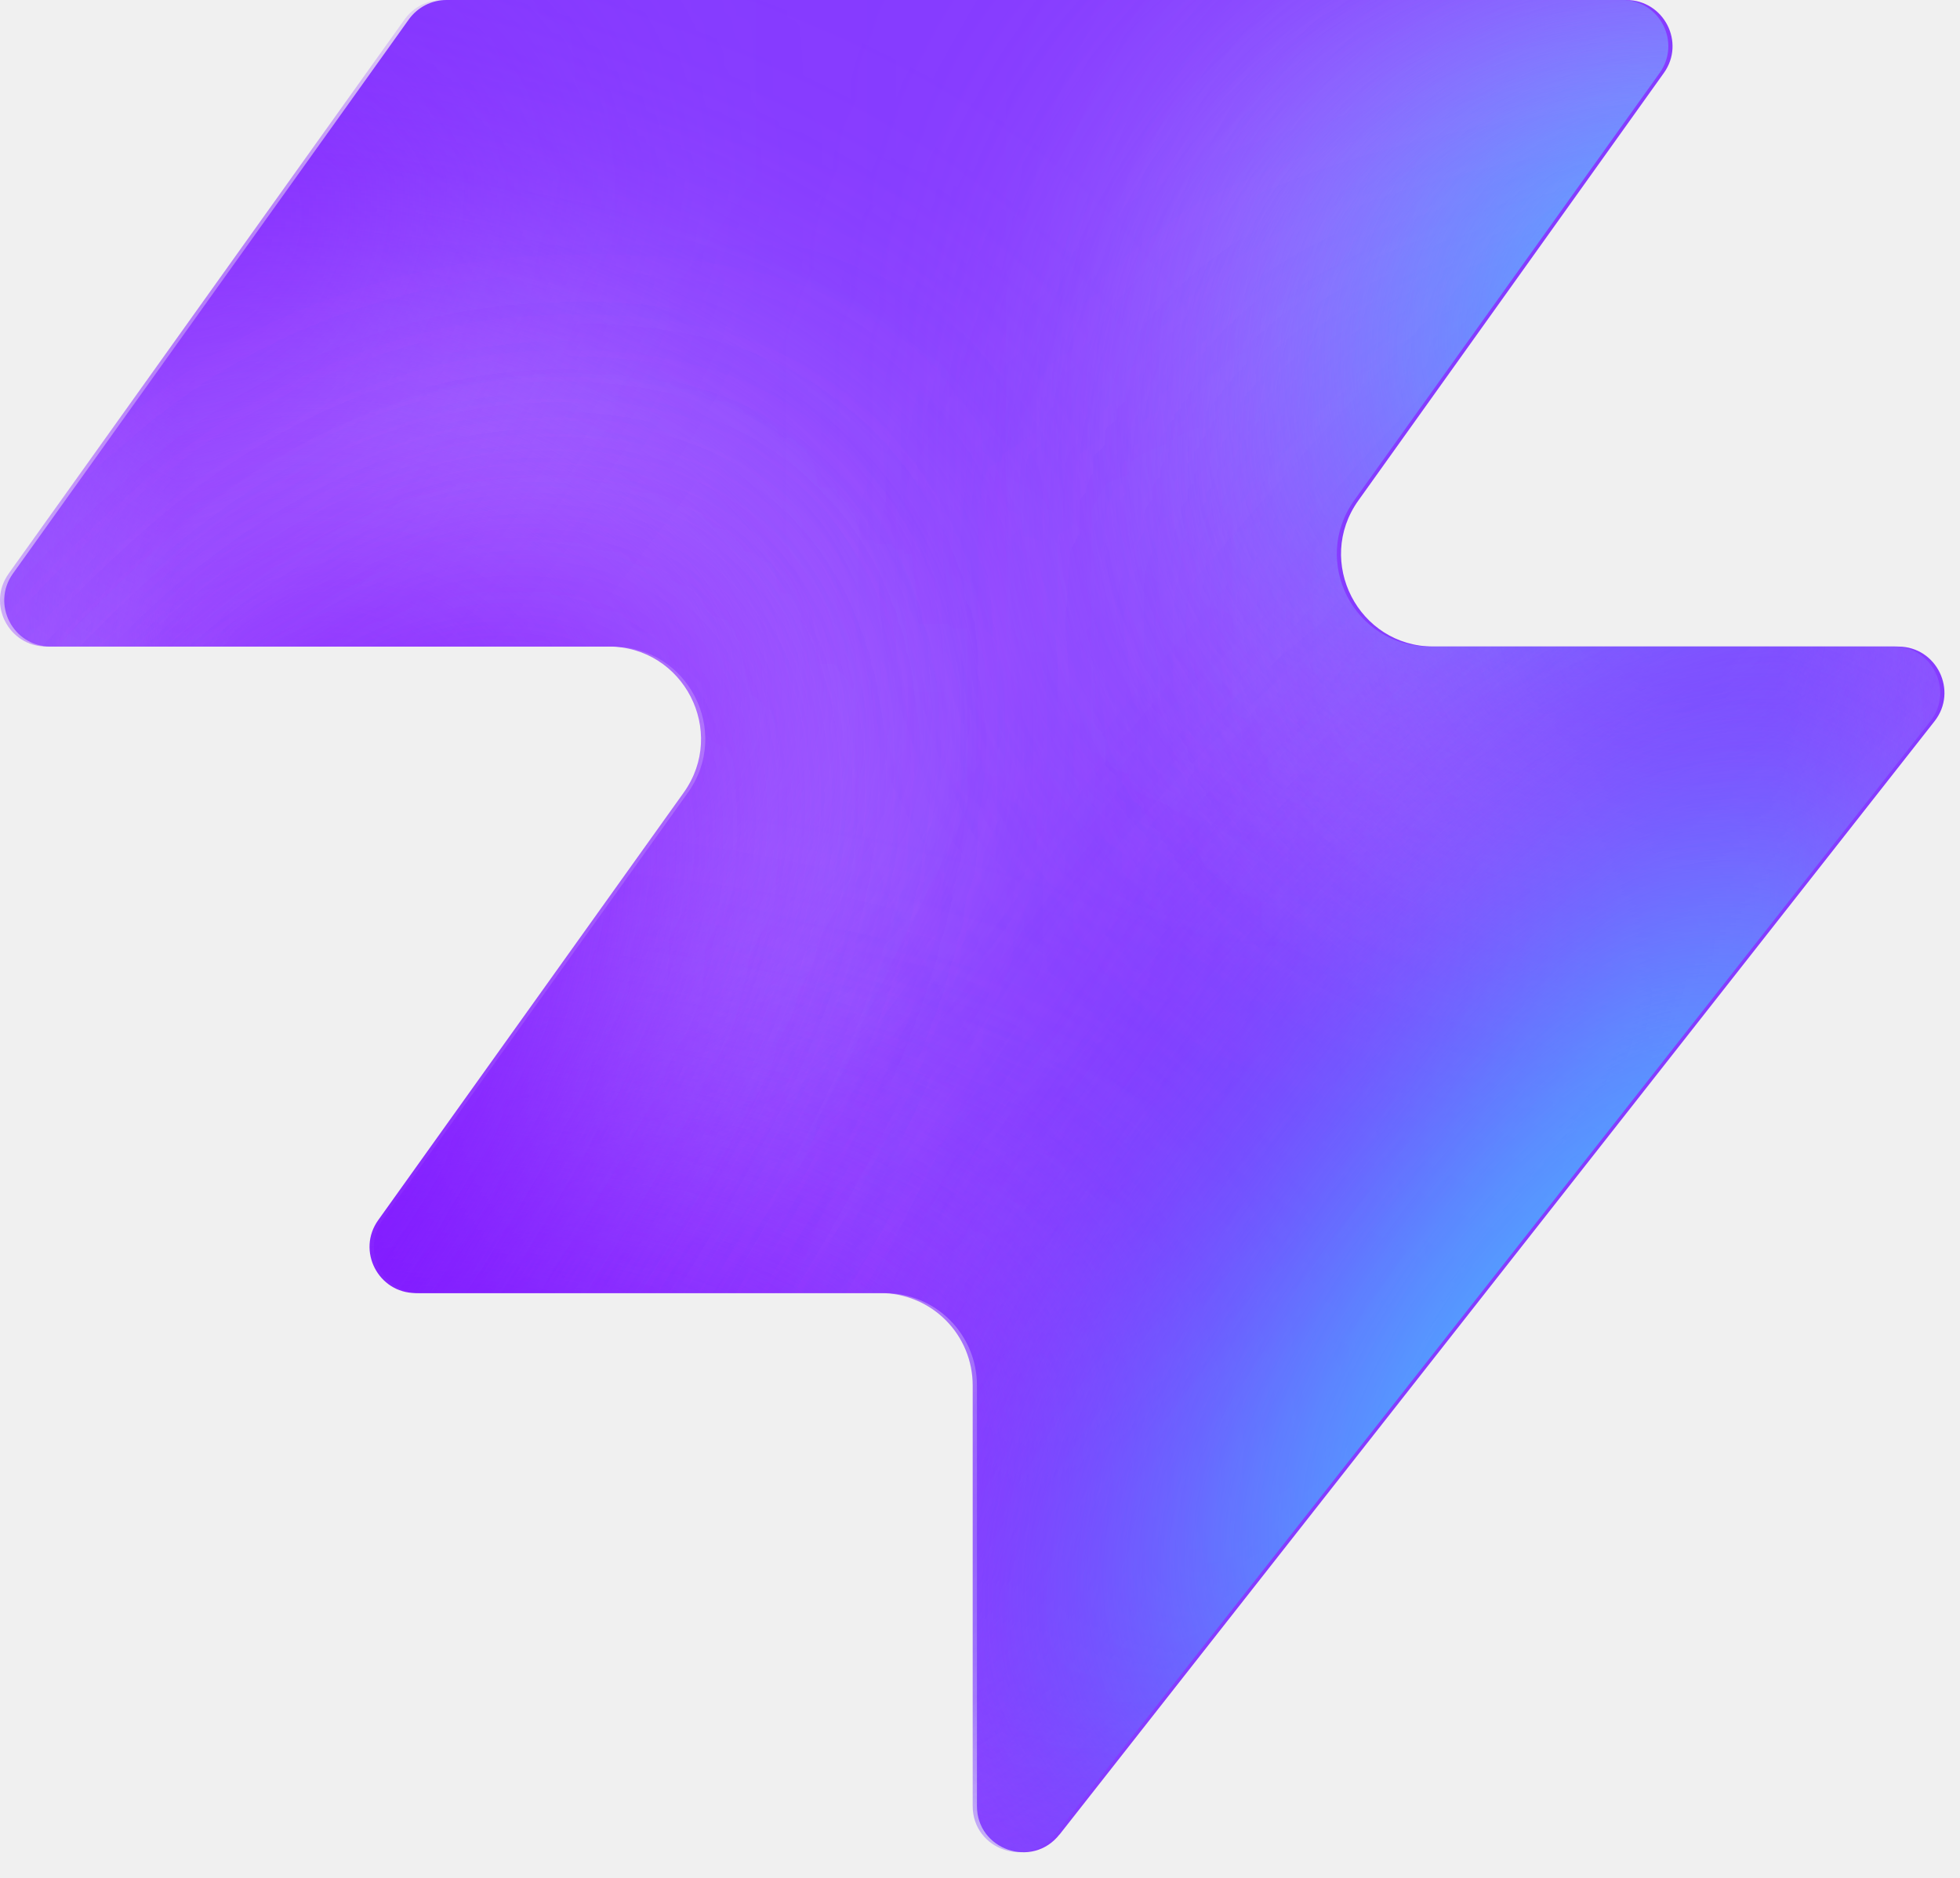
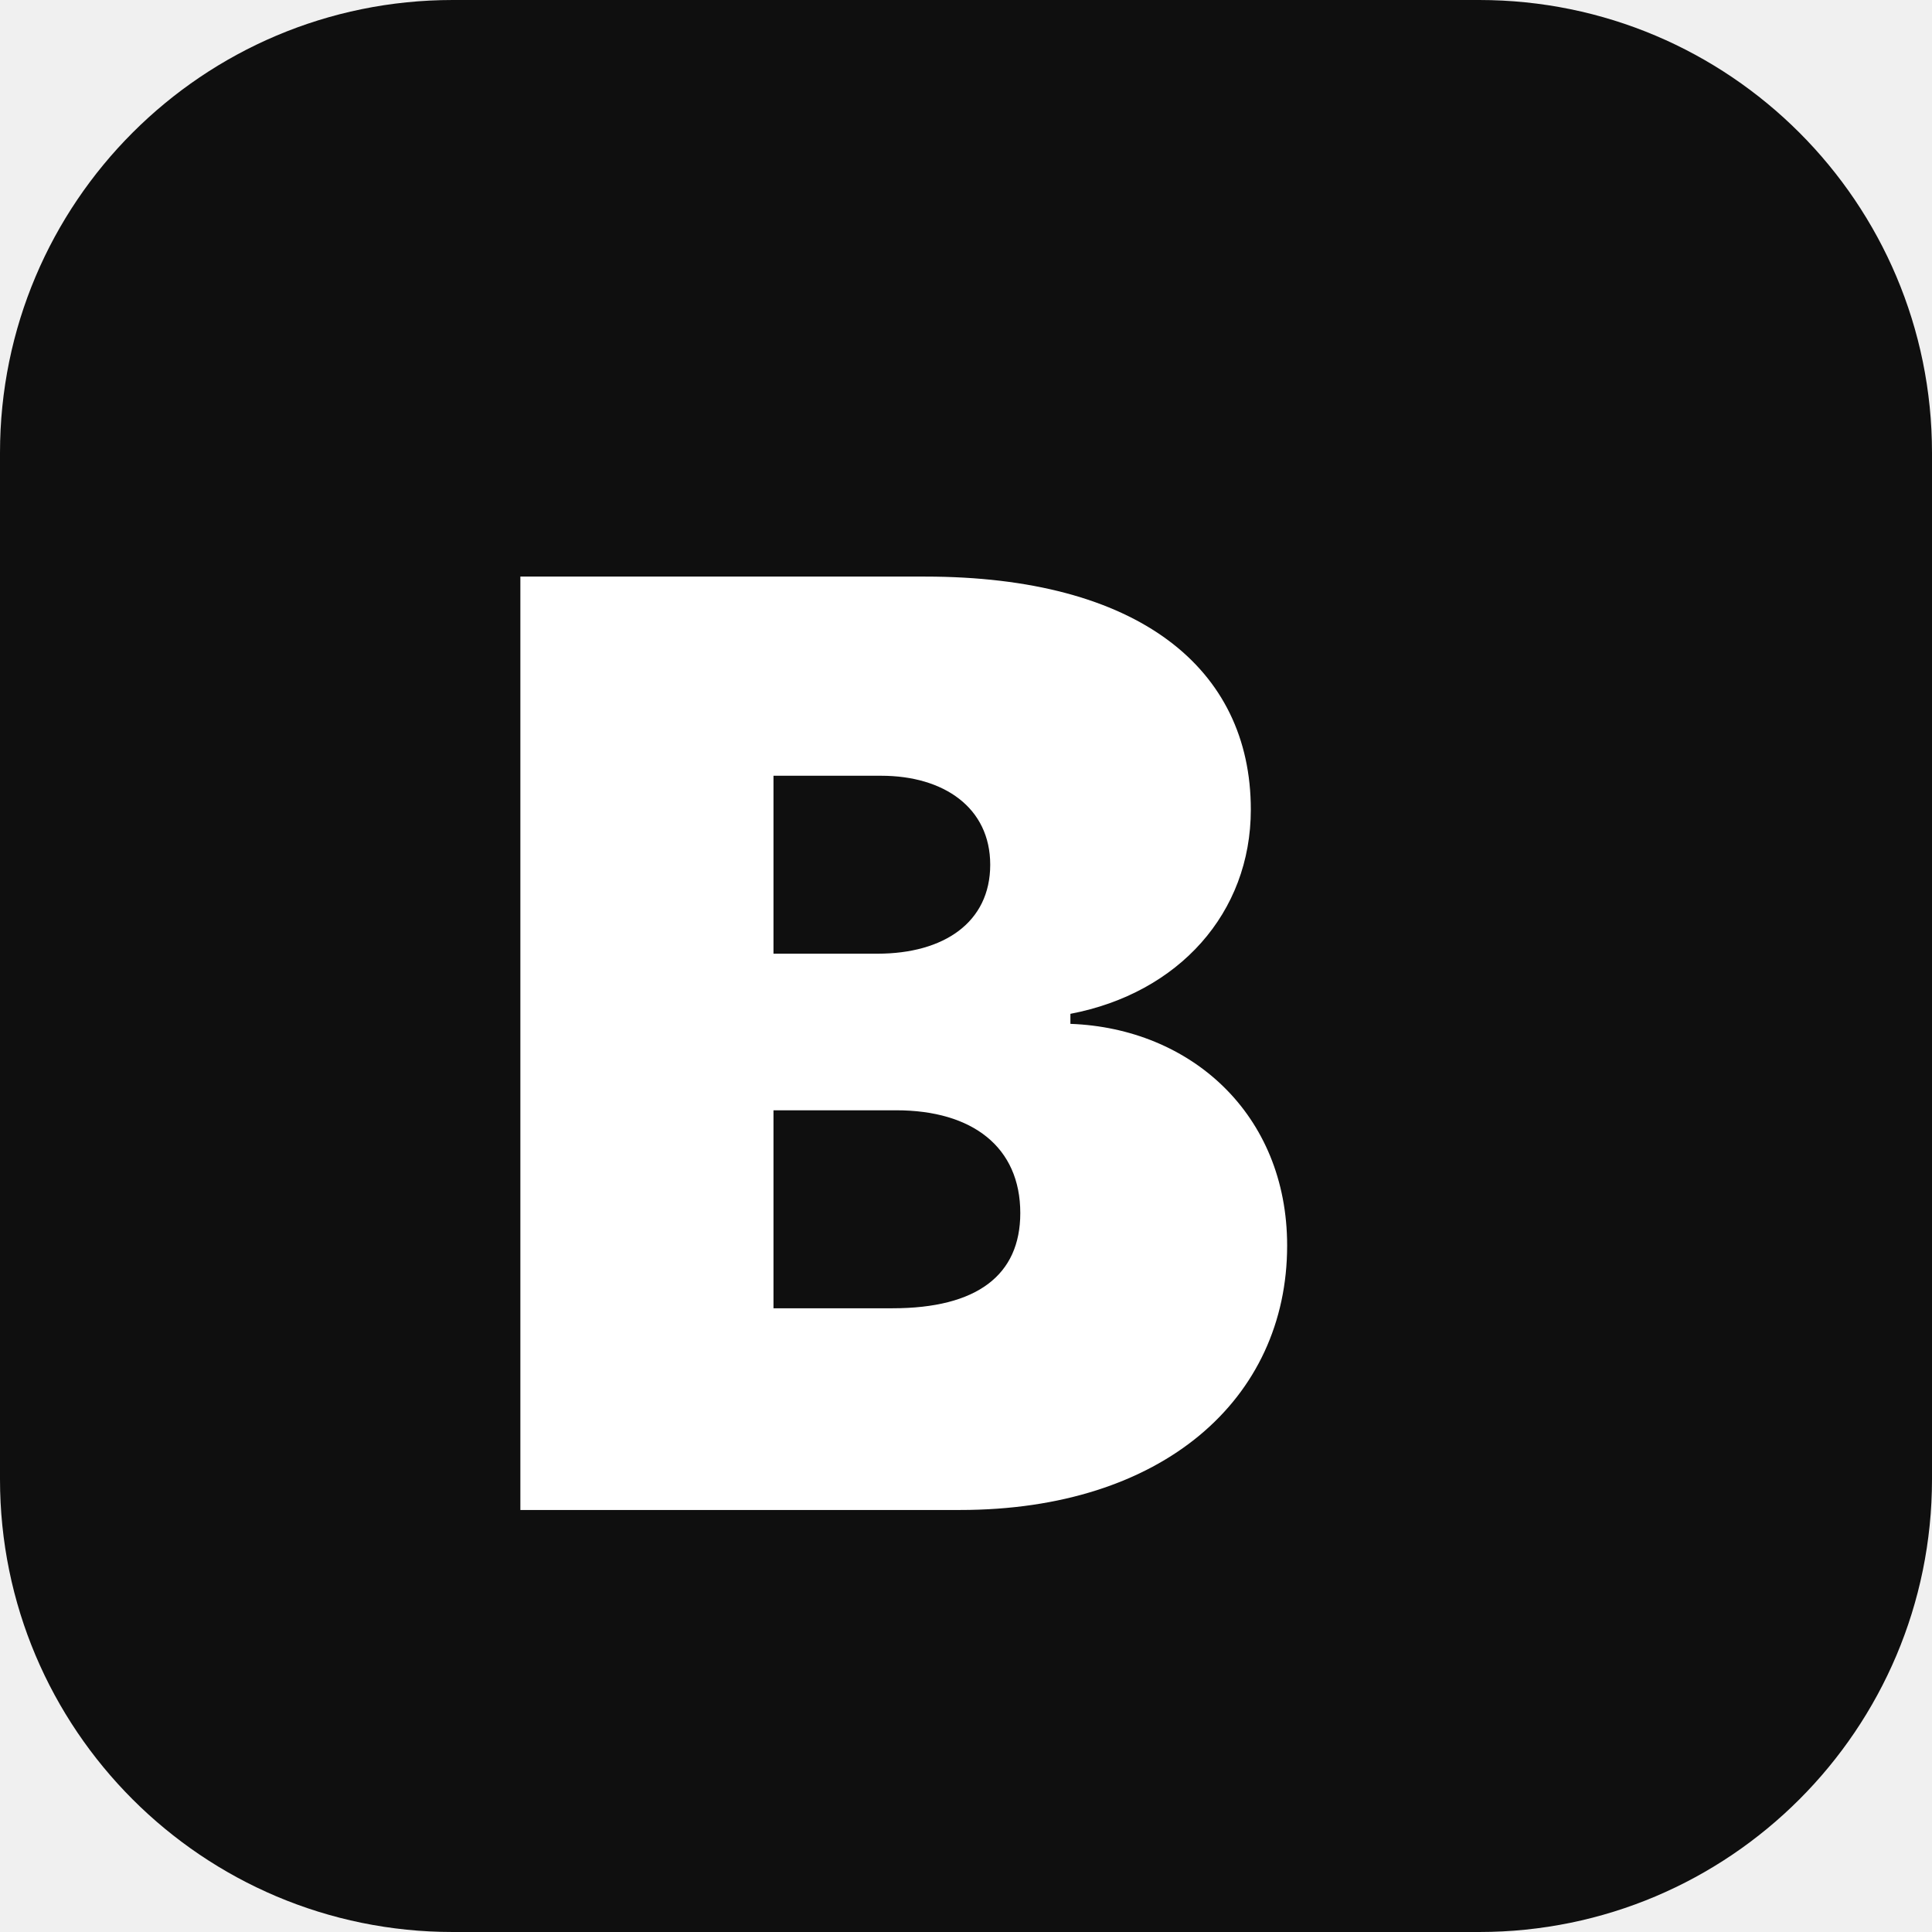
- <svg xmlns="http://www.w3.org/2000/svg" width="48" height="46" fill="none" viewBox="0 0 48 46">
-   <path fill="#863bff" d="M25.946 44.938c-.664.845-2.021.375-2.021-.698V33.937a2.26 2.26 0 0 0-2.262-2.262H10.287c-.92 0-1.456-1.04-.92-1.788l7.48-10.471c1.07-1.497 0-3.578-1.842-3.578H1.237c-.92 0-1.456-1.04-.92-1.788L10.013.474c.214-.297.556-.474.92-.474h28.894c.92 0 1.456 1.04.92 1.788l-7.48 10.471c-1.07 1.498 0 3.579 1.842 3.579h11.377c.943 0 1.473 1.088.89 1.83L25.947 44.94z" style="fill:#863bff;fill:color(display-p3 .525 .23 1);fill-opacity:1" />
-   <mask id="a" width="48" height="46" x="0" y="0" maskUnits="userSpaceOnUse" style="mask-type:alpha">
-     <path fill="#000" d="M25.842 44.938c-.664.844-2.021.375-2.021-.698V33.937a2.26 2.26 0 0 0-2.262-2.262H10.183c-.92 0-1.456-1.04-.92-1.788l7.48-10.471c1.07-1.498 0-3.579-1.842-3.579H1.133c-.92 0-1.456-1.04-.92-1.787L9.91.473c.214-.297.556-.474.92-.474h28.894c.92 0 1.456 1.04.92 1.788l-7.48 10.471c-1.07 1.498 0 3.578 1.842 3.578h11.377c.943 0 1.473 1.088.89 1.832L25.843 44.94z" style="fill:#000;fill-opacity:1" />
-   </mask>
-   <g mask="url(#a)">
-     <g filter="url(#b)">
-       <ellipse cx="5.508" cy="14.704" fill="#ede6ff" rx="5.508" ry="14.704" style="fill:#ede6ff;fill:color(display-p3 .927 .903 1);fill-opacity:1" transform="matrix(.00324 1 1 -.00324 -4.47 31.516)" />
-     </g>
-     <g filter="url(#c)">
-       <ellipse cx="10.399" cy="29.851" fill="#ede6ff" rx="10.399" ry="29.851" style="fill:#ede6ff;fill:color(display-p3 .927 .903 1);fill-opacity:1" transform="matrix(.00324 1 1 -.00324 -39.328 7.883)" />
-     </g>
-     <g filter="url(#d)">
-       <ellipse cx="5.508" cy="30.487" fill="#7e14ff" rx="5.508" ry="30.487" style="fill:#7e14ff;fill:color(display-p3 .492 .077 1);fill-opacity:1" transform="rotate(89.814 -25.913 -14.639)scale(1 -1)" />
-     </g>
-     <g filter="url(#e)">
-       <ellipse cx="5.508" cy="30.599" fill="#7e14ff" rx="5.508" ry="30.599" style="fill:#7e14ff;fill:color(display-p3 .492 .077 1);fill-opacity:1" transform="rotate(89.814 -32.644 -3.334)scale(1 -1)" />
-     </g>
-     <g filter="url(#f)">
-       <ellipse cx="5.508" cy="30.599" fill="#7e14ff" rx="5.508" ry="30.599" style="fill:#7e14ff;fill:color(display-p3 .492 .077 1);fill-opacity:1" transform="matrix(.00324 1 1 -.00324 -34.34 30.47)" />
-     </g>
-     <g filter="url(#g)">
-       <ellipse cx="14.072" cy="22.078" fill="#ede6ff" rx="14.072" ry="22.078" style="fill:#ede6ff;fill:color(display-p3 .927 .903 1);fill-opacity:1" transform="rotate(93.35 24.506 48.493)scale(-1 1)" />
-     </g>
-     <g filter="url(#h)">
-       <ellipse cx="3.47" cy="21.501" fill="#7e14ff" rx="3.47" ry="21.501" style="fill:#7e14ff;fill:color(display-p3 .492 .077 1);fill-opacity:1" transform="rotate(89.009 28.708 47.59)scale(-1 1)" />
-     </g>
-     <g filter="url(#i)">
-       <ellipse cx="3.47" cy="21.501" fill="#7e14ff" rx="3.47" ry="21.501" style="fill:#7e14ff;fill:color(display-p3 .492 .077 1);fill-opacity:1" transform="rotate(89.009 28.708 47.59)scale(-1 1)" />
-     </g>
-     <g filter="url(#j)">
-       <ellipse cx=".387" cy="8.972" fill="#7e14ff" rx="4.407" ry="29.108" style="fill:#7e14ff;fill:color(display-p3 .492 .077 1);fill-opacity:1" transform="rotate(39.51 .387 8.972)" />
-     </g>
-     <g filter="url(#k)">
-       <ellipse cx="47.523" cy="-6.092" fill="#7e14ff" rx="4.407" ry="29.108" style="fill:#7e14ff;fill:color(display-p3 .492 .077 1);fill-opacity:1" transform="rotate(37.892 47.523 -6.092)" />
-     </g>
-     <g filter="url(#l)">
-       <ellipse cx="41.412" cy="6.333" fill="#47bfff" rx="5.971" ry="9.665" style="fill:#47bfff;fill:color(display-p3 .28 .748 1);fill-opacity:1" transform="rotate(37.892 41.412 6.333)" />
-     </g>
-     <g filter="url(#m)">
-       <ellipse cx="-1.879" cy="38.332" fill="#7e14ff" rx="4.407" ry="29.108" style="fill:#7e14ff;fill:color(display-p3 .492 .077 1);fill-opacity:1" transform="rotate(37.892 -1.88 38.332)" />
-     </g>
-     <g filter="url(#n)">
-       <ellipse cx="-1.879" cy="38.332" fill="#7e14ff" rx="4.407" ry="29.108" style="fill:#7e14ff;fill:color(display-p3 .492 .077 1);fill-opacity:1" transform="rotate(37.892 -1.88 38.332)" />
-     </g>
-     <g filter="url(#o)">
-       <ellipse cx="35.651" cy="29.907" fill="#7e14ff" rx="4.407" ry="29.108" style="fill:#7e14ff;fill:color(display-p3 .492 .077 1);fill-opacity:1" transform="rotate(37.892 35.651 29.907)" />
-     </g>
-     <g filter="url(#p)">
-       <ellipse cx="38.418" cy="32.4" fill="#47bfff" rx="5.971" ry="15.297" style="fill:#47bfff;fill:color(display-p3 .28 .748 1);fill-opacity:1" transform="rotate(37.892 38.418 32.4)" />
-     </g>
-   </g>
-   <defs>
-     <filter id="b" width="60.045" height="41.654" x="-19.77" y="16.149" color-interpolation-filters="sRGB" filterUnits="userSpaceOnUse">
-       <feFlood flood-opacity="0" result="BackgroundImageFix" />
-       <feBlend in="SourceGraphic" in2="BackgroundImageFix" result="shape" />
-       <feGaussianBlur result="effect1_foregroundBlur_2002_17158" stdDeviation="7.659" />
-     </filter>
-     <filter id="c" width="90.34" height="51.437" x="-54.613" y="-7.533" color-interpolation-filters="sRGB" filterUnits="userSpaceOnUse">
-       <feFlood flood-opacity="0" result="BackgroundImageFix" />
-       <feBlend in="SourceGraphic" in2="BackgroundImageFix" result="shape" />
-       <feGaussianBlur result="effect1_foregroundBlur_2002_17158" stdDeviation="7.659" />
-     </filter>
-     <filter id="d" width="79.355" height="29.4" x="-49.64" y="2.03" color-interpolation-filters="sRGB" filterUnits="userSpaceOnUse">
-       <feFlood flood-opacity="0" result="BackgroundImageFix" />
-       <feBlend in="SourceGraphic" in2="BackgroundImageFix" result="shape" />
-       <feGaussianBlur result="effect1_foregroundBlur_2002_17158" stdDeviation="4.596" />
-     </filter>
-     <filter id="e" width="79.579" height="29.4" x="-45.045" y="20.029" color-interpolation-filters="sRGB" filterUnits="userSpaceOnUse">
-       <feFlood flood-opacity="0" result="BackgroundImageFix" />
-       <feBlend in="SourceGraphic" in2="BackgroundImageFix" result="shape" />
-       <feGaussianBlur result="effect1_foregroundBlur_2002_17158" stdDeviation="4.596" />
-     </filter>
-     <filter id="f" width="79.579" height="29.4" x="-43.513" y="21.178" color-interpolation-filters="sRGB" filterUnits="userSpaceOnUse">
-       <feFlood flood-opacity="0" result="BackgroundImageFix" />
-       <feBlend in="SourceGraphic" in2="BackgroundImageFix" result="shape" />
-       <feGaussianBlur result="effect1_foregroundBlur_2002_17158" stdDeviation="4.596" />
-     </filter>
-     <filter id="g" width="74.749" height="58.852" x="15.756" y="-17.901" color-interpolation-filters="sRGB" filterUnits="userSpaceOnUse">
-       <feFlood flood-opacity="0" result="BackgroundImageFix" />
-       <feBlend in="SourceGraphic" in2="BackgroundImageFix" result="shape" />
-       <feGaussianBlur result="effect1_foregroundBlur_2002_17158" stdDeviation="7.659" />
-     </filter>
-     <filter id="h" width="61.377" height="25.362" x="23.548" y="2.284" color-interpolation-filters="sRGB" filterUnits="userSpaceOnUse">
-       <feFlood flood-opacity="0" result="BackgroundImageFix" />
-       <feBlend in="SourceGraphic" in2="BackgroundImageFix" result="shape" />
-       <feGaussianBlur result="effect1_foregroundBlur_2002_17158" stdDeviation="4.596" />
-     </filter>
-     <filter id="i" width="61.377" height="25.362" x="23.548" y="2.284" color-interpolation-filters="sRGB" filterUnits="userSpaceOnUse">
-       <feFlood flood-opacity="0" result="BackgroundImageFix" />
-       <feBlend in="SourceGraphic" in2="BackgroundImageFix" result="shape" />
-       <feGaussianBlur result="effect1_foregroundBlur_2002_17158" stdDeviation="4.596" />
-     </filter>
-     <filter id="j" width="56.045" height="63.649" x="-27.636" y="-22.853" color-interpolation-filters="sRGB" filterUnits="userSpaceOnUse">
-       <feFlood flood-opacity="0" result="BackgroundImageFix" />
-       <feBlend in="SourceGraphic" in2="BackgroundImageFix" result="shape" />
-       <feGaussianBlur result="effect1_foregroundBlur_2002_17158" stdDeviation="4.596" />
-     </filter>
-     <filter id="k" width="54.814" height="64.646" x="20.116" y="-38.415" color-interpolation-filters="sRGB" filterUnits="userSpaceOnUse">
-       <feFlood flood-opacity="0" result="BackgroundImageFix" />
-       <feBlend in="SourceGraphic" in2="BackgroundImageFix" result="shape" />
-       <feGaussianBlur result="effect1_foregroundBlur_2002_17158" stdDeviation="4.596" />
-     </filter>
-     <filter id="l" width="33.541" height="35.313" x="24.641" y="-11.323" color-interpolation-filters="sRGB" filterUnits="userSpaceOnUse">
-       <feFlood flood-opacity="0" result="BackgroundImageFix" />
-       <feBlend in="SourceGraphic" in2="BackgroundImageFix" result="shape" />
-       <feGaussianBlur result="effect1_foregroundBlur_2002_17158" stdDeviation="4.596" />
-     </filter>
-     <filter id="m" width="54.814" height="64.646" x="-29.286" y="6.009" color-interpolation-filters="sRGB" filterUnits="userSpaceOnUse">
-       <feFlood flood-opacity="0" result="BackgroundImageFix" />
-       <feBlend in="SourceGraphic" in2="BackgroundImageFix" result="shape" />
-       <feGaussianBlur result="effect1_foregroundBlur_2002_17158" stdDeviation="4.596" />
-     </filter>
-     <filter id="n" width="54.814" height="64.646" x="-29.286" y="6.009" color-interpolation-filters="sRGB" filterUnits="userSpaceOnUse">
-       <feFlood flood-opacity="0" result="BackgroundImageFix" />
-       <feBlend in="SourceGraphic" in2="BackgroundImageFix" result="shape" />
-       <feGaussianBlur result="effect1_foregroundBlur_2002_17158" stdDeviation="4.596" />
-     </filter>
-     <filter id="o" width="54.814" height="64.646" x="8.244" y="-2.416" color-interpolation-filters="sRGB" filterUnits="userSpaceOnUse">
-       <feFlood flood-opacity="0" result="BackgroundImageFix" />
-       <feBlend in="SourceGraphic" in2="BackgroundImageFix" result="shape" />
-       <feGaussianBlur result="effect1_foregroundBlur_2002_17158" stdDeviation="4.596" />
-     </filter>
-     <filter id="p" width="39.409" height="43.623" x="18.713" y="10.588" color-interpolation-filters="sRGB" filterUnits="userSpaceOnUse">
-       <feFlood flood-opacity="0" result="BackgroundImageFix" />
-       <feBlend in="SourceGraphic" in2="BackgroundImageFix" result="shape" />
-       <feGaussianBlur result="effect1_foregroundBlur_2002_17158" stdDeviation="4.596" />
-     </filter>
-   </defs>
+ <svg xmlns="http://www.w3.org/2000/svg" viewBox="0 0 512 512">
+   <rect width="512" height="512" rx="120" fill="#0f0f0f" />
+   <text x="46%" y="54%" font-family="system-ui, -apple-system, sans-serif" font-size="340" font-weight="900" fill="#ffffff" text-anchor="middle" dominant-baseline="central" letter-spacing="-5">B</text>
</svg>
